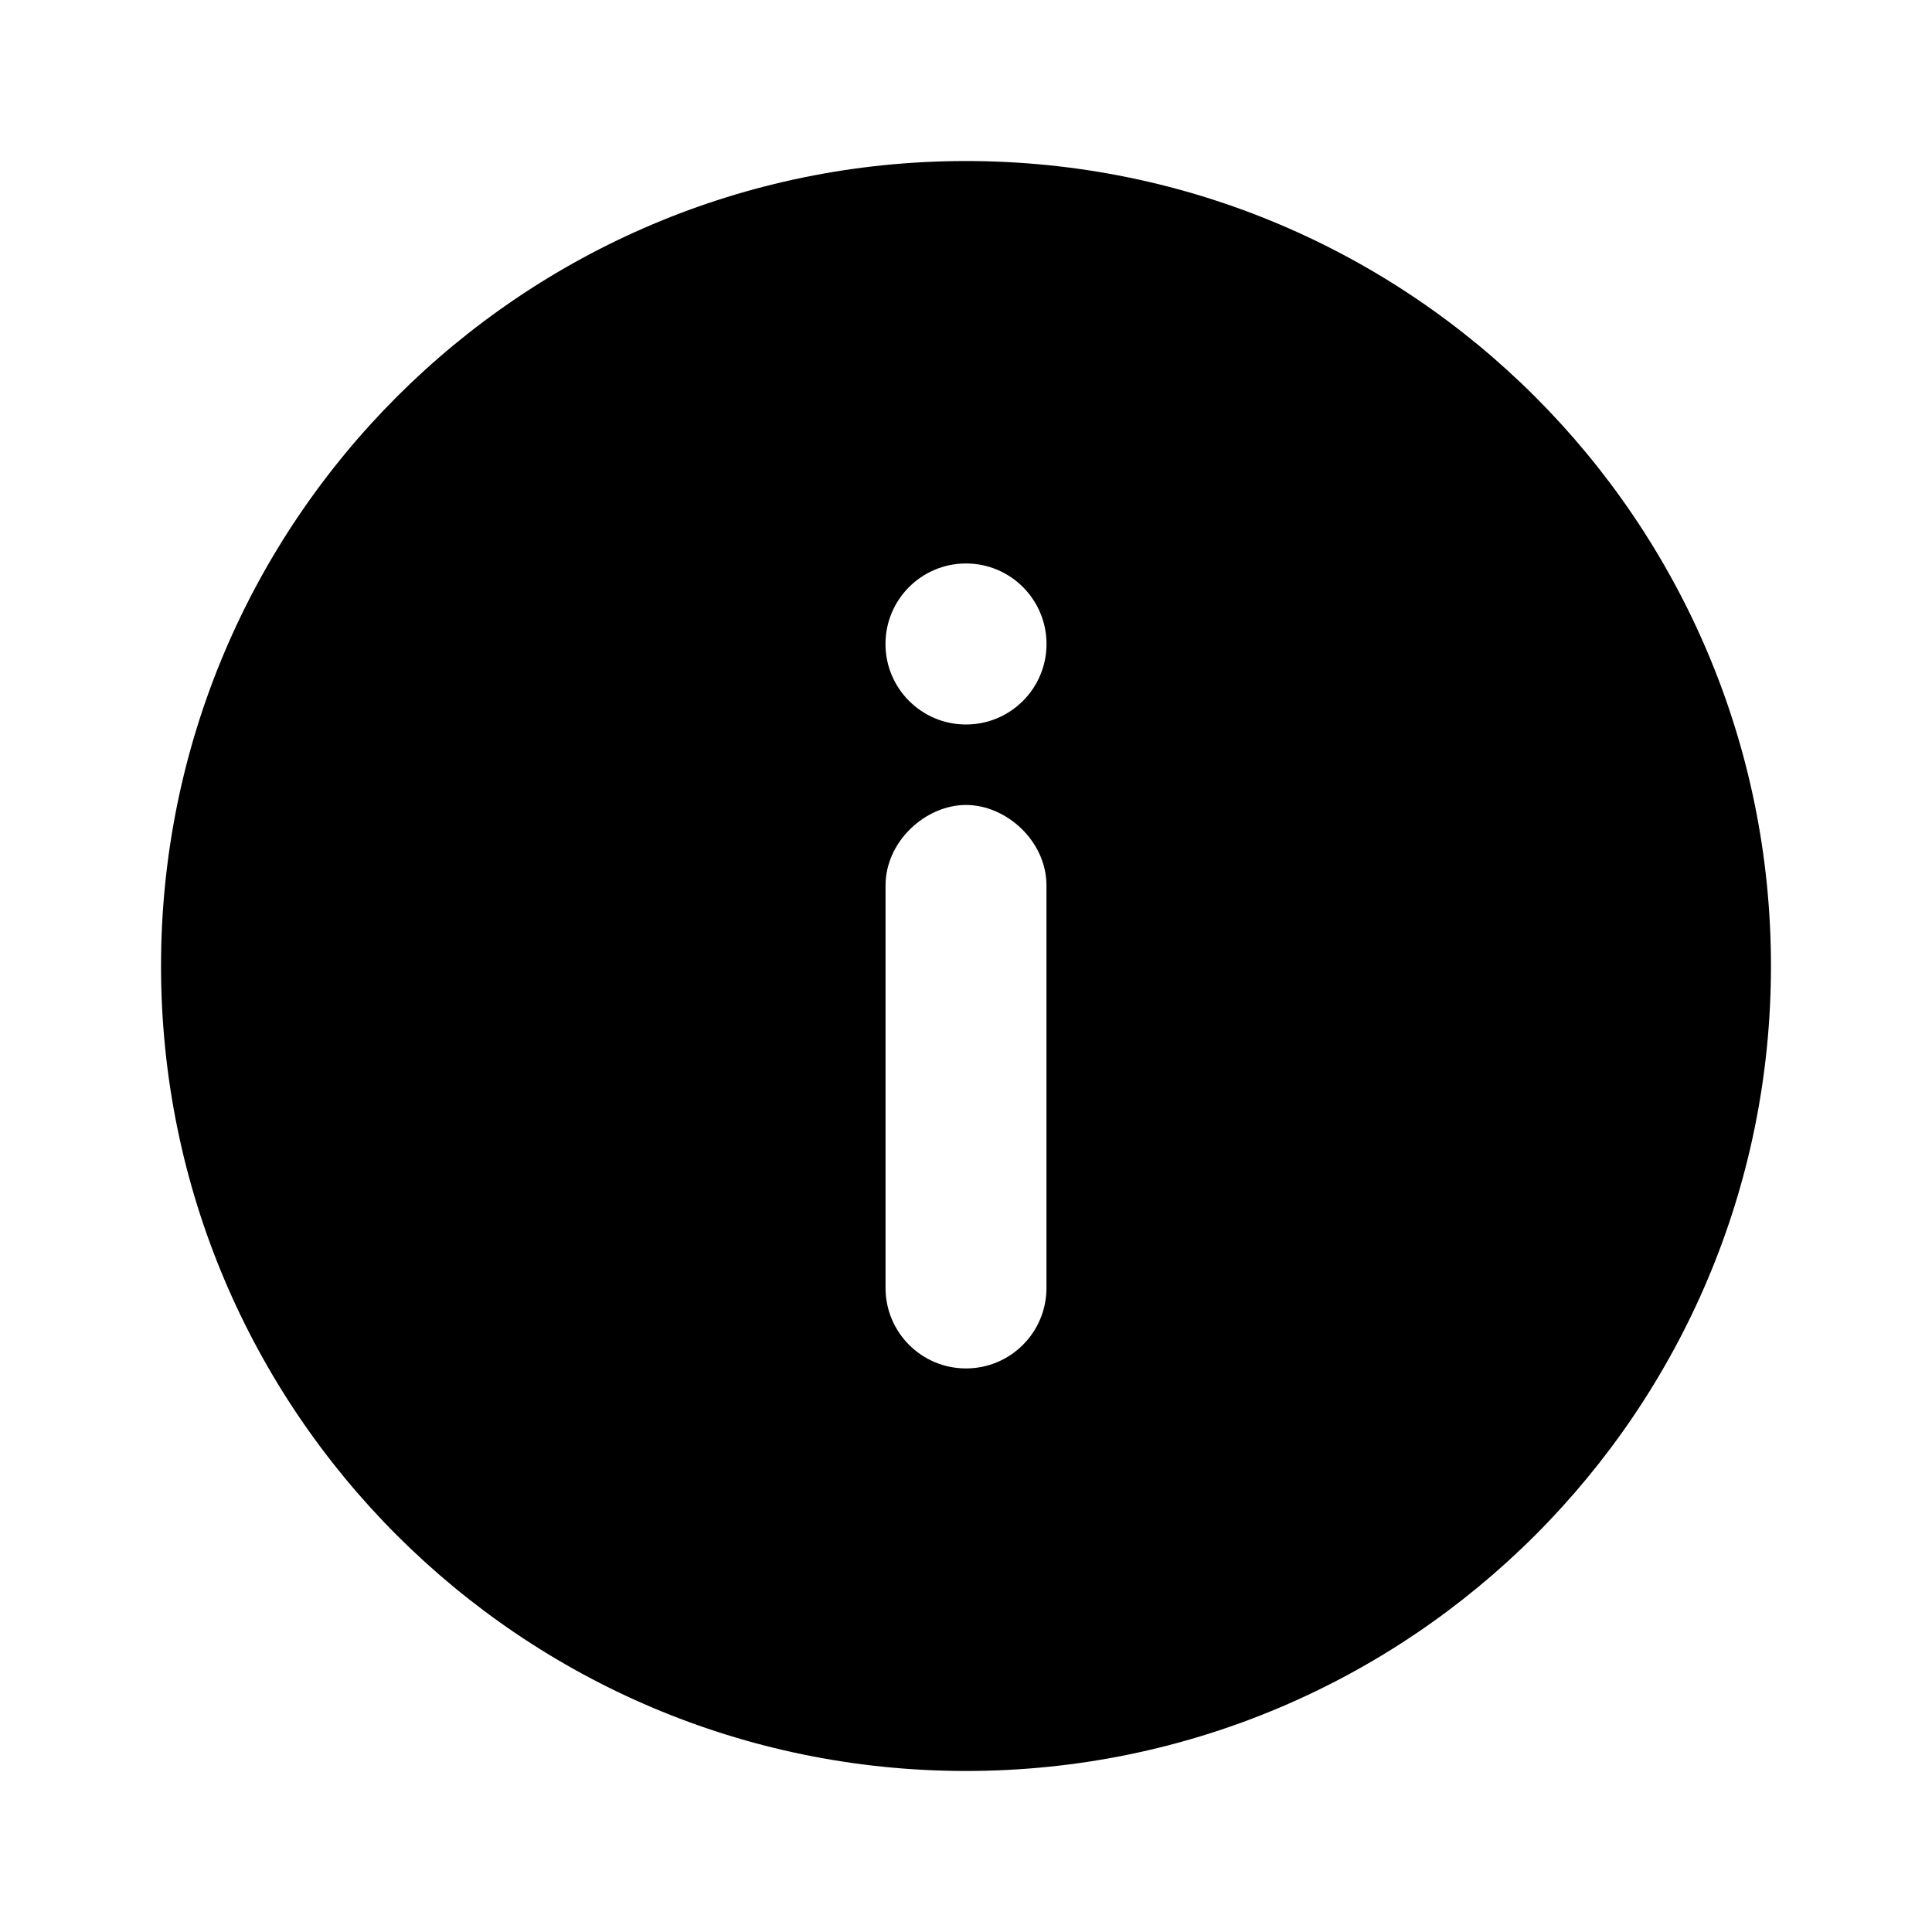
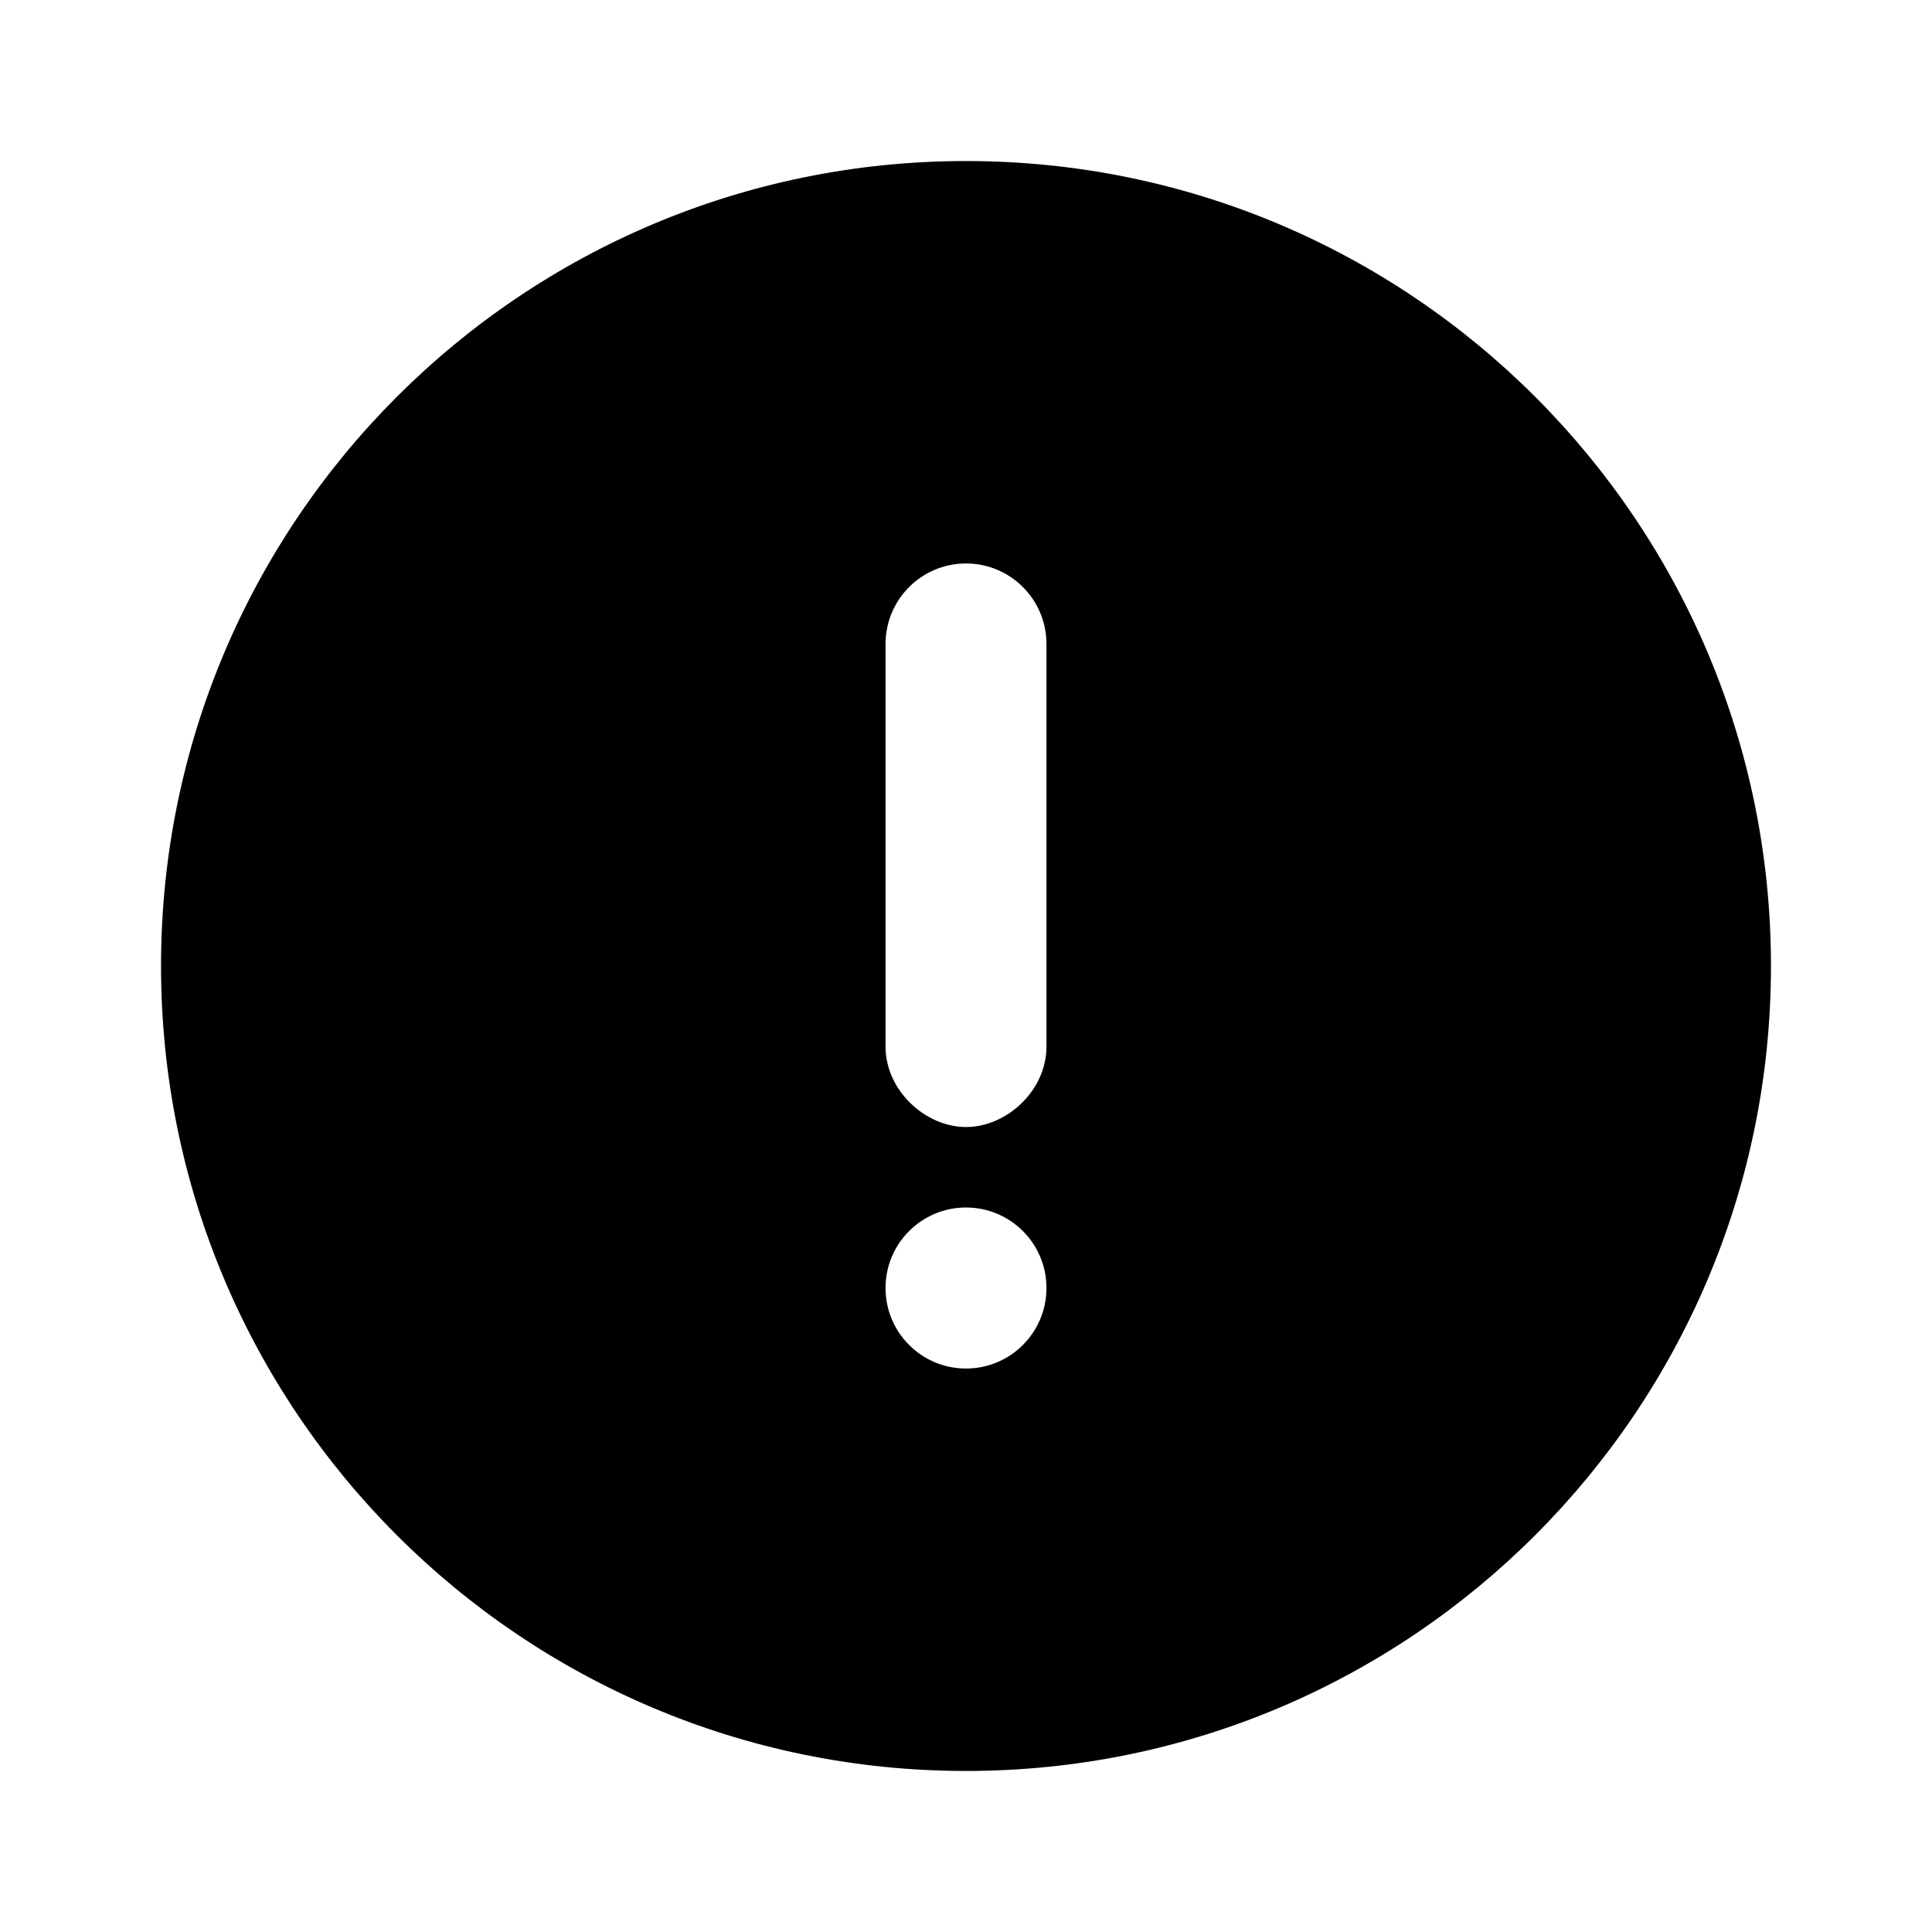
<svg xmlns="http://www.w3.org/2000/svg" viewBox="0 0 20 20" fill="none" width="20" height="20">
-   <path fill="currentColor" fill-rule="evenodd" d="M10 1.667a8.333 8.333 0 1 0 0 16.666 8.333 8.333 0 0 0 0-16.666zm-.833 7.5c0-.459.416-.834.833-.834s.833.373.833.834v4.166a.833.833 0 0 1-1.666 0V9.167zM10 5.833A.833.833 0 1 0 10 7.5a.833.833 0 0 0 0-1.667z" clip-rule="evenodd" />
+   <path fill="currentColor" fill-rule="evenodd" d="M10 18.333C5.398 18.333 1.667 14.602 1.667 10C1.667 5.398 5.398 1.667 10 1.667C14.602 1.667 18.333 5.398 18.333 10C18.333 14.602 14.602 18.333 10 18.333ZM9.167 10.833C9.167 11.292 9.583 11.667 10 11.667C10.417 11.667 10.833 11.294 10.833 10.833V6.667C10.833 6.206 10.46 5.833 10 5.833C9.54 5.833 9.167 6.206 9.167 6.667C9.167 8.056 9.167 10.833 9.167 10.833ZM10 14.167C9.54 14.167 9.167 13.794 9.167 13.333C9.167 12.873 9.54 12.5 10 12.5C10.46 12.5 10.833 12.873 10.833 13.333C10.833 13.794 10.46 14.167 10 14.167Z" clip-rule="evenodd" />
</svg>
